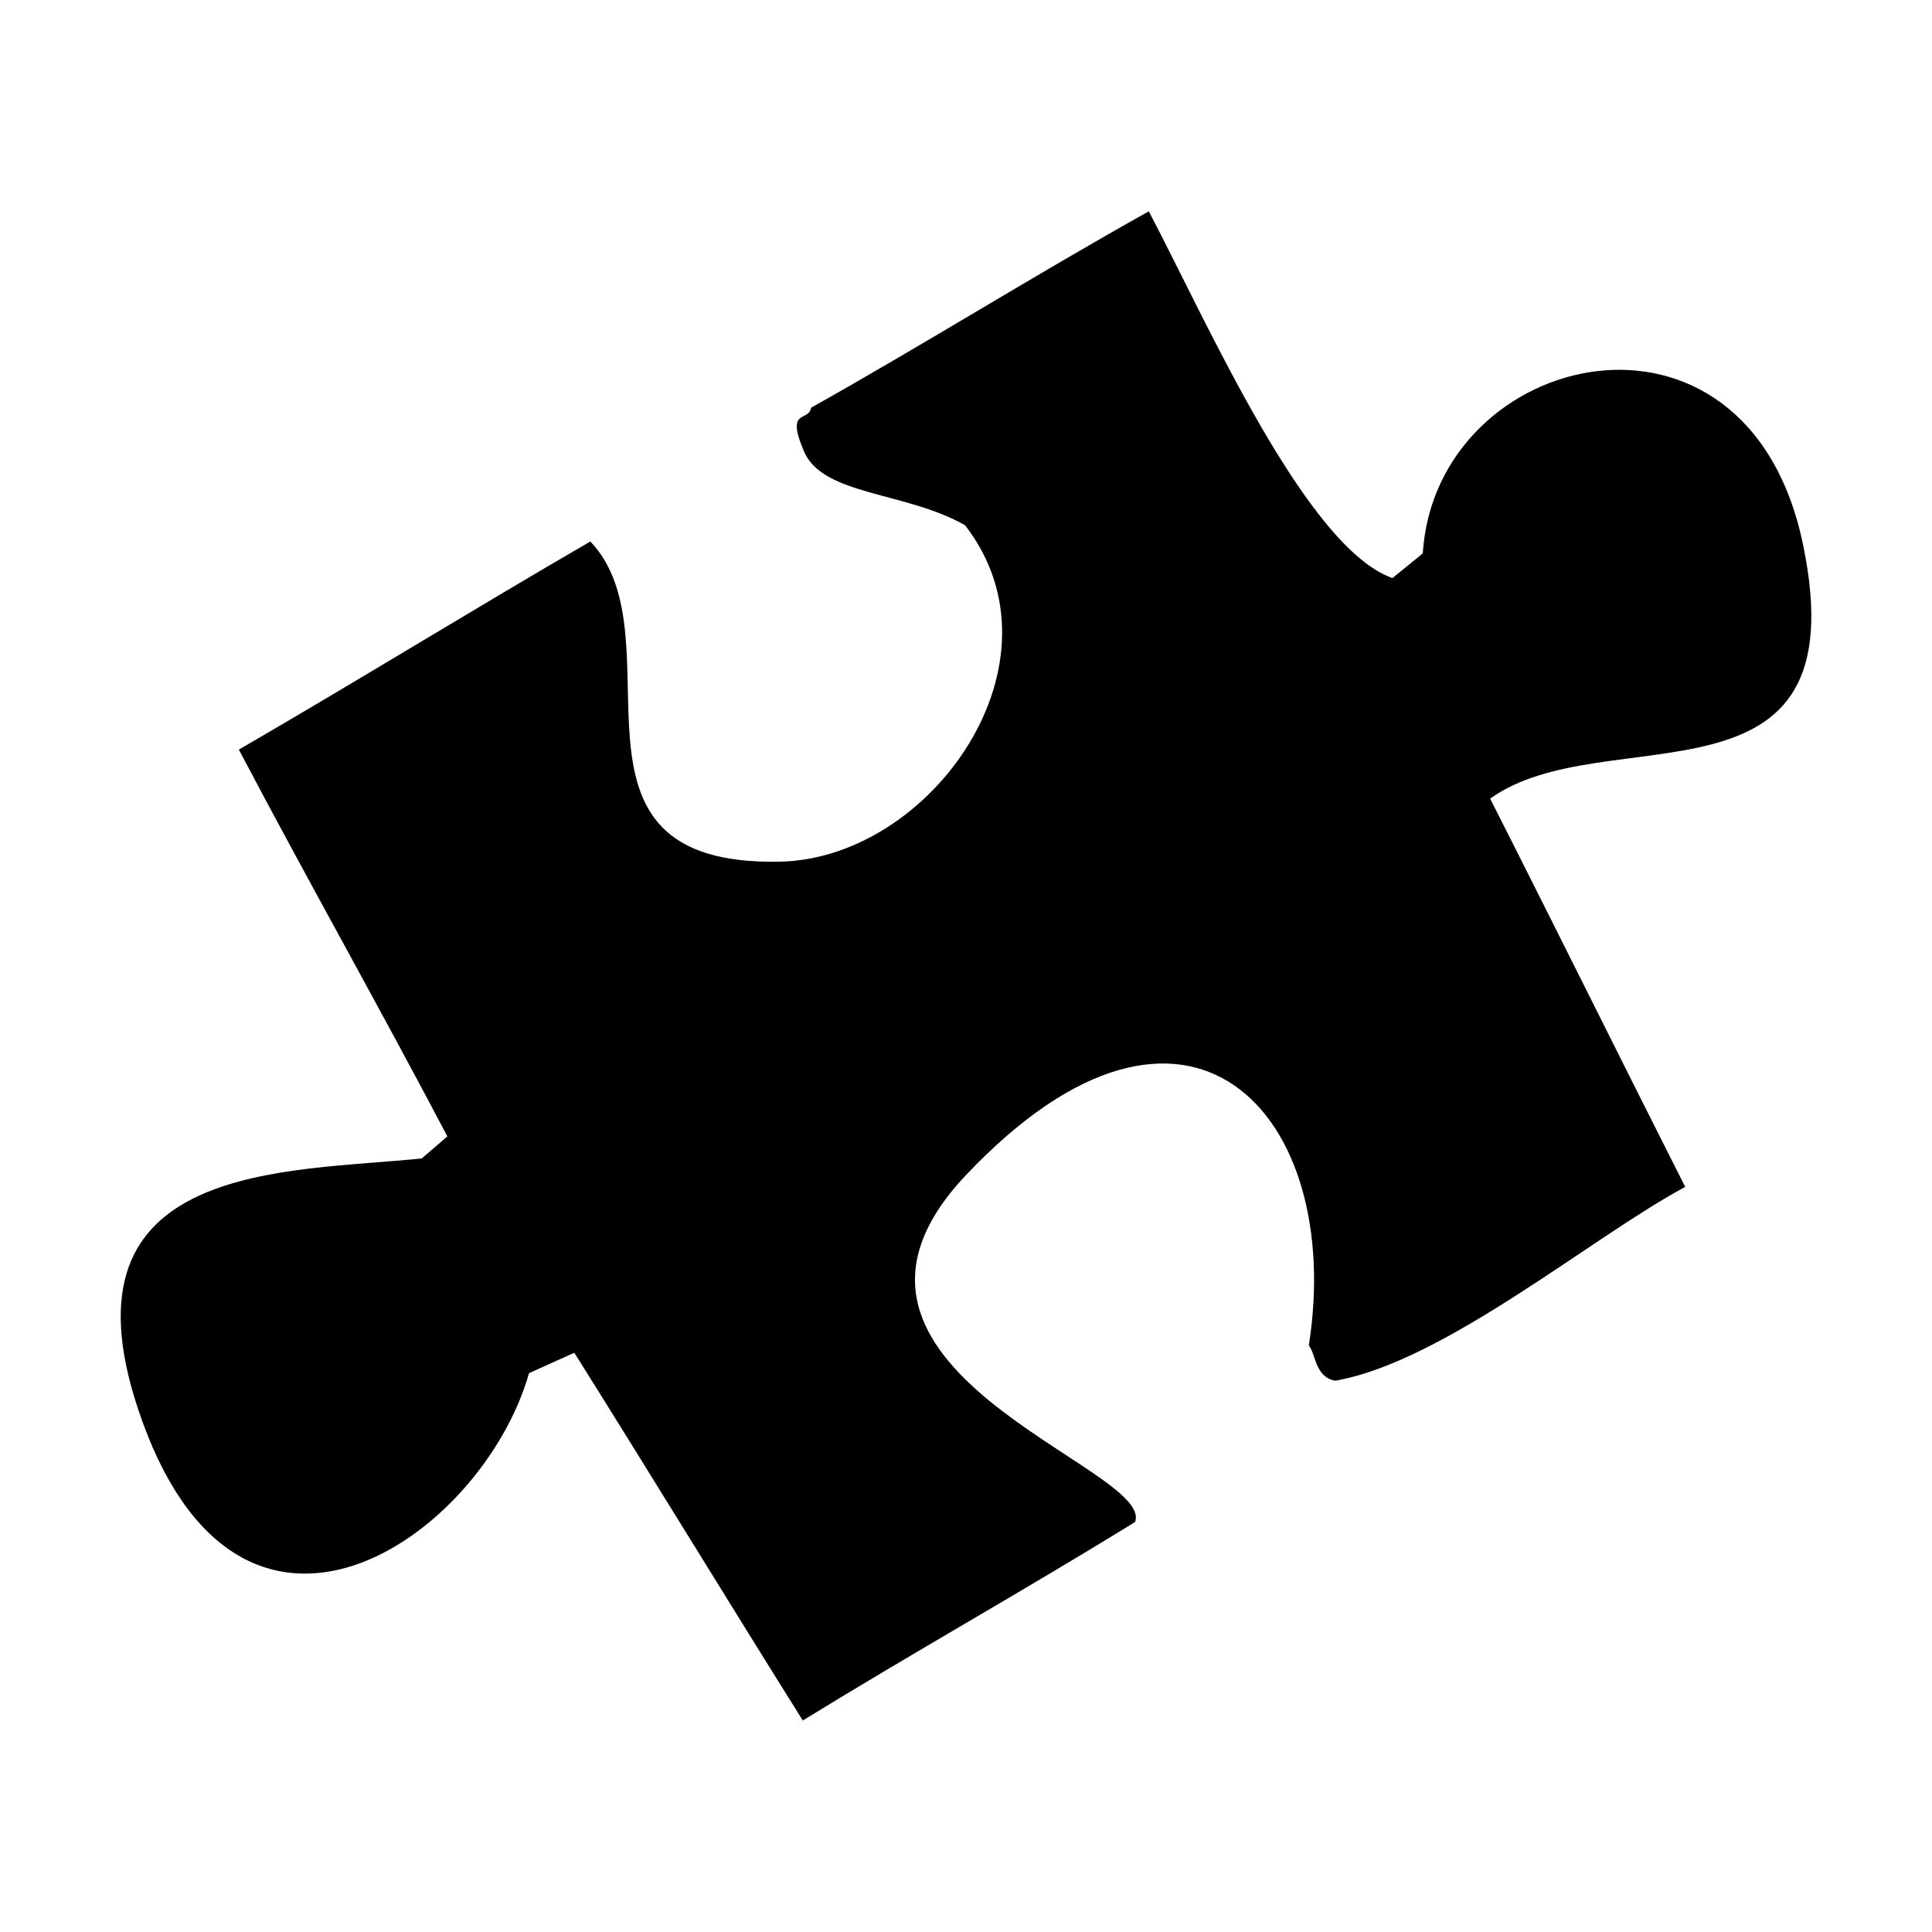
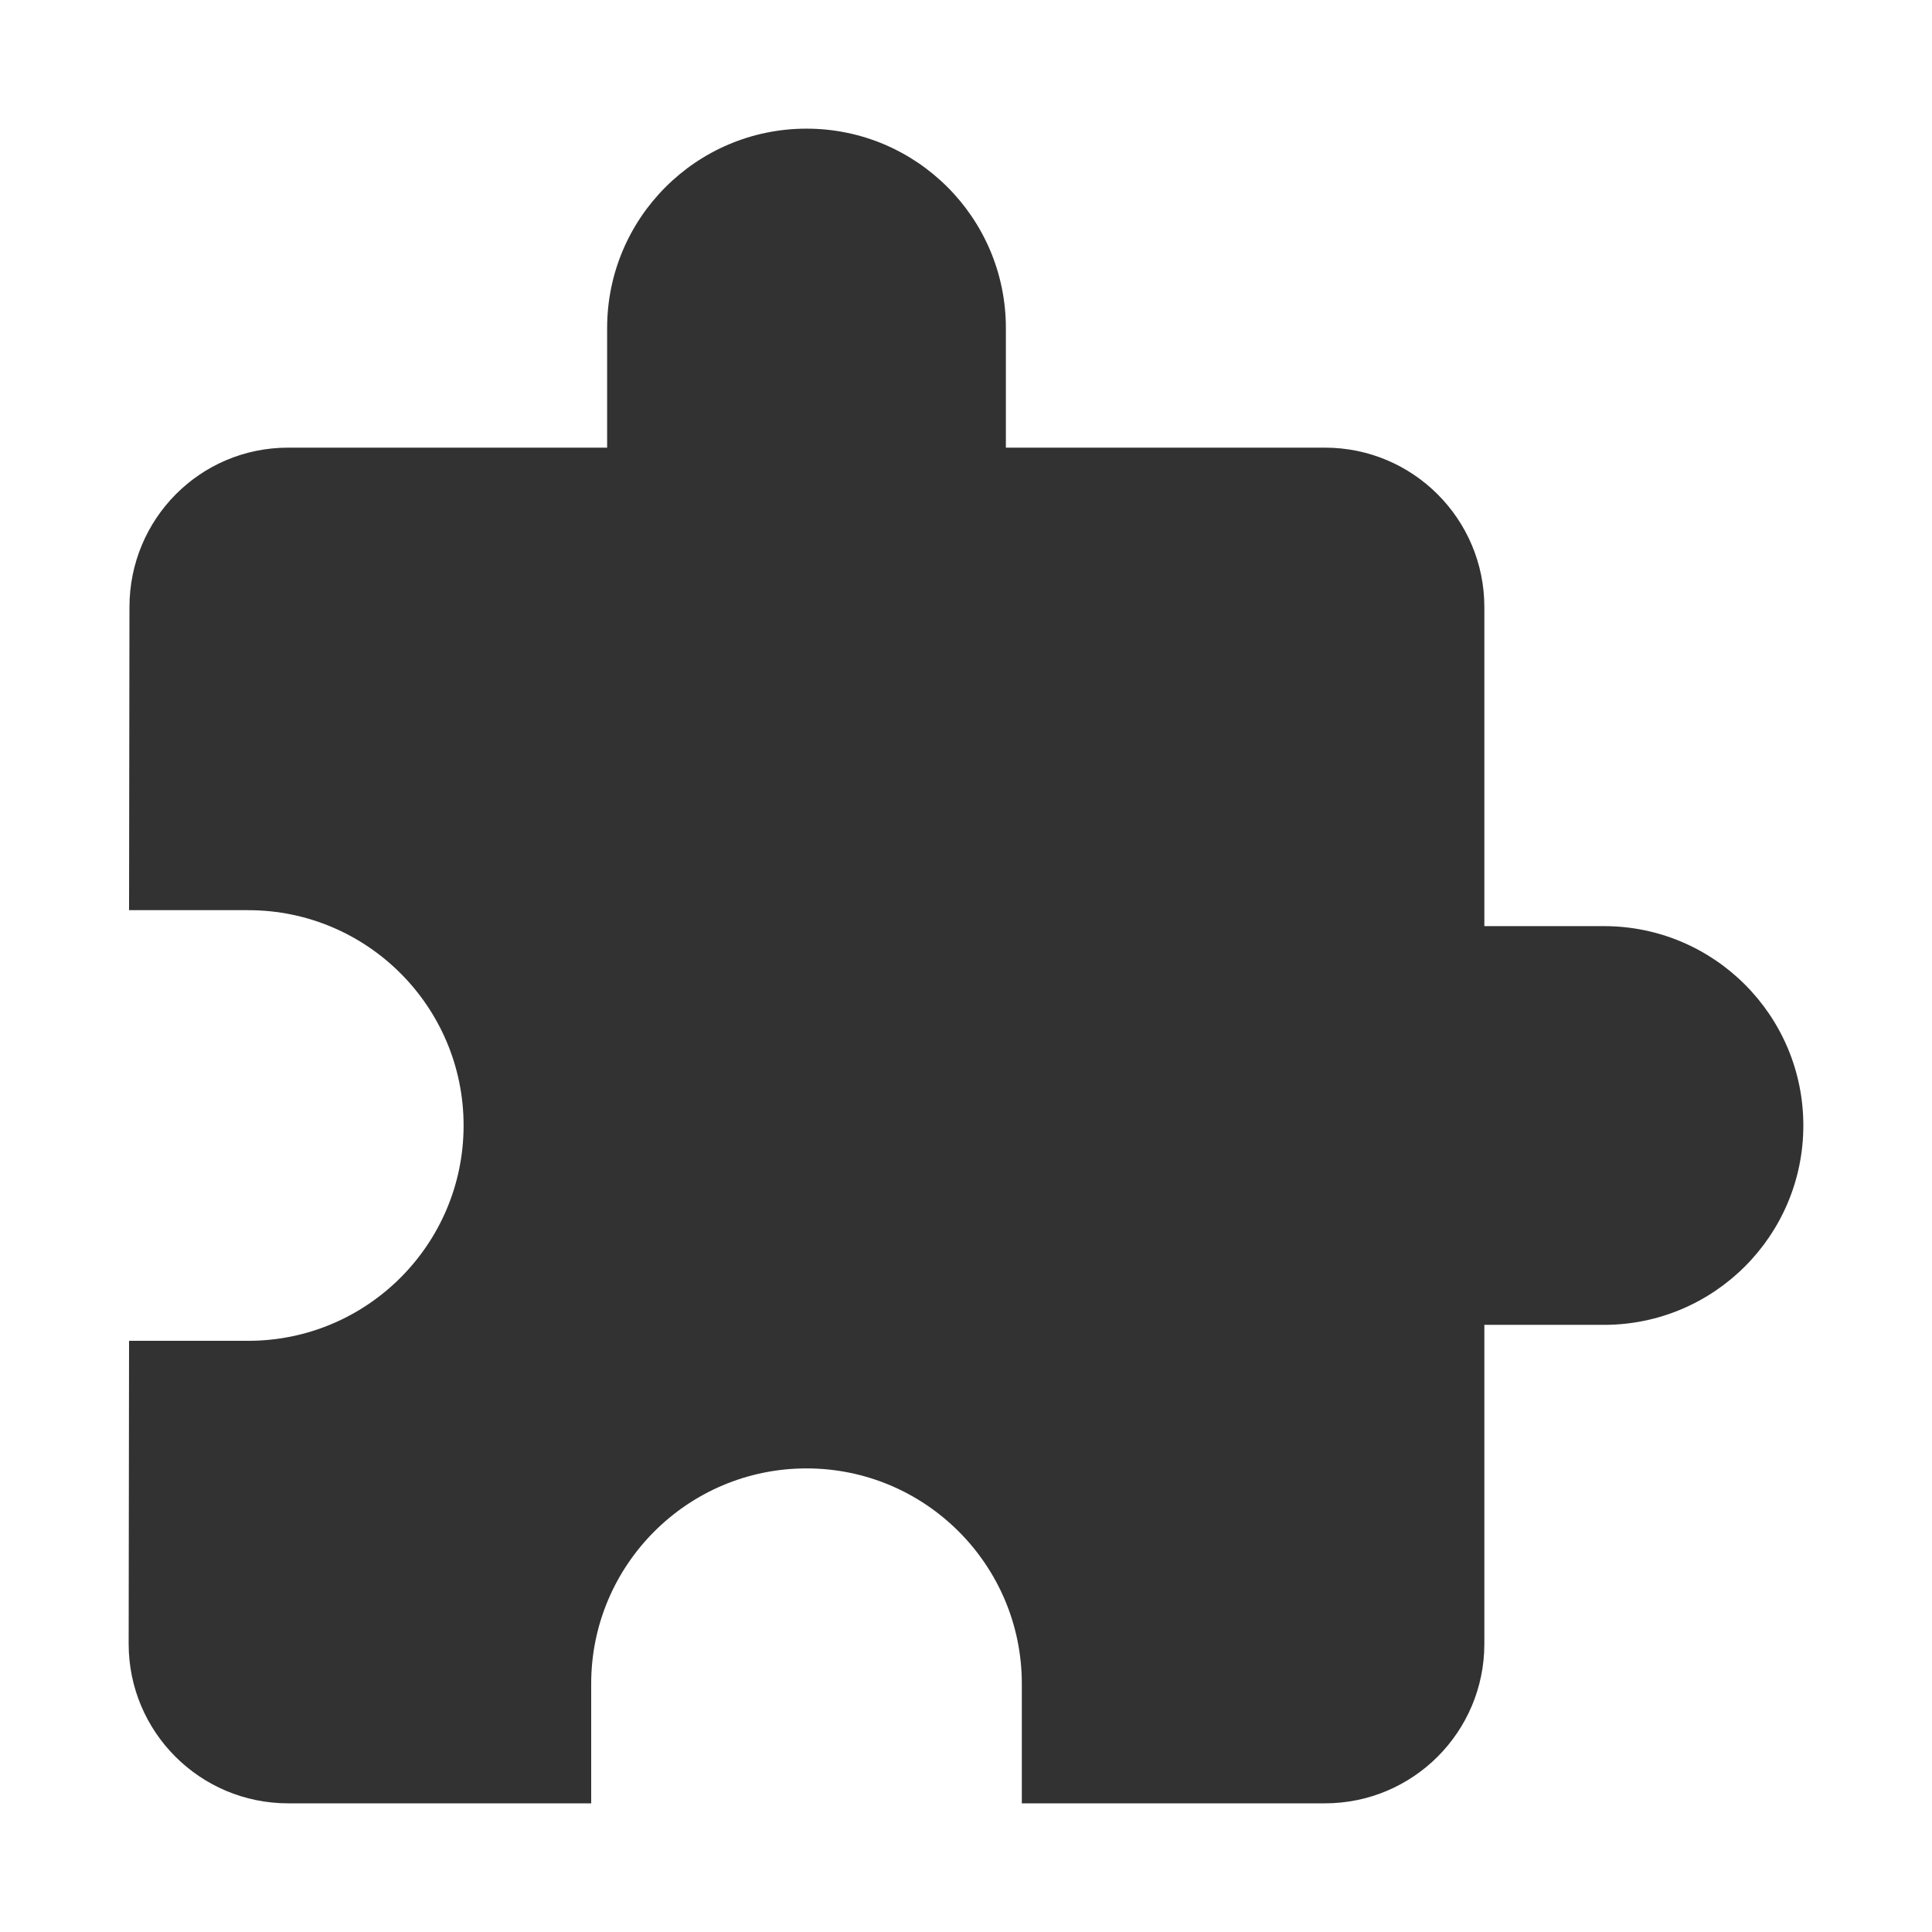
<svg xmlns="http://www.w3.org/2000/svg" class="svg-icon" style="width: 1em;height: 1em;vertical-align: middle;fill: currentColor;overflow: hidden;" viewBox="0 0 1024 1024" version="1.1">
-   <path d="M608.9 112c31.4 59.9 83.3 178.1 129.1 194.4 5.4-4.3 10.7-8.7 16.1-13.1 6.8-108.3 172.1-147.8 201.6-4.4 30.2 146.4-104.9 90.6-165.9 134.4 33.8 66.6 69.7 139.2 103.4 205.8-48.6 25.9-127.9 92.8-185.5 102.7-10.7-1.9-10.2-13.9-14-18.7C713 590.7 629.9 498.3 512 622.8c-97.4 103 100.5 154.8 89.6 183.9-58.1 35.9-118 69.4-176.1 105.2-40.1-64-80.9-130.9-121.1-194.9-8 3.6-16.1 7.2-24 10.8-24.8 87.3-154.5 178.5-207.4 18.5C29.8 615.4 152 621.4 223.5 614c4.6-3.9 9.1-7.7 13.6-11.7-35.6-67.8-74.8-137.1-110.5-205 61.5-35.6 124.7-74.6 186.3-110.3 48.9 51.3-26.4 172.4 100.6 169.7 80.5-1.8 154-106 98-178.3-31.1-17.8-75.3-15.7-85.3-39-10.1-23.4 2.5-15.5 3.7-23.3 60.4-33.9 118.7-70.4 179-104.1z" />
+   <path d="M850.14 490.866H786.739V321.796c0-46.706-37.83-84.535-84.535-84.535H533.133v-63.401c0-58.329-47.34-105.669-105.669-105.669-58.329 0-105.669 47.34-105.669 105.669V237.261H152.727c-46.706 0-84.112 37.83-84.112 84.535l-0.212 160.616h63.19c62.978 0 114.122 51.144 114.122 114.122S194.57 710.656 131.592 710.656H68.403l-0.212 160.616c0 46.706 37.83 84.535 84.535 84.535h160.616v-63.401c0-62.978 51.144-114.122 114.122-114.122s114.122 51.144 114.122 114.122v63.401h160.616c46.706 0 84.535-37.83 84.535-84.535V702.204h63.401c58.329 0 105.669-47.34 105.669-105.669 0-58.329-47.34-105.67-105.667-105.67z" fill="#323233" />
</svg>
